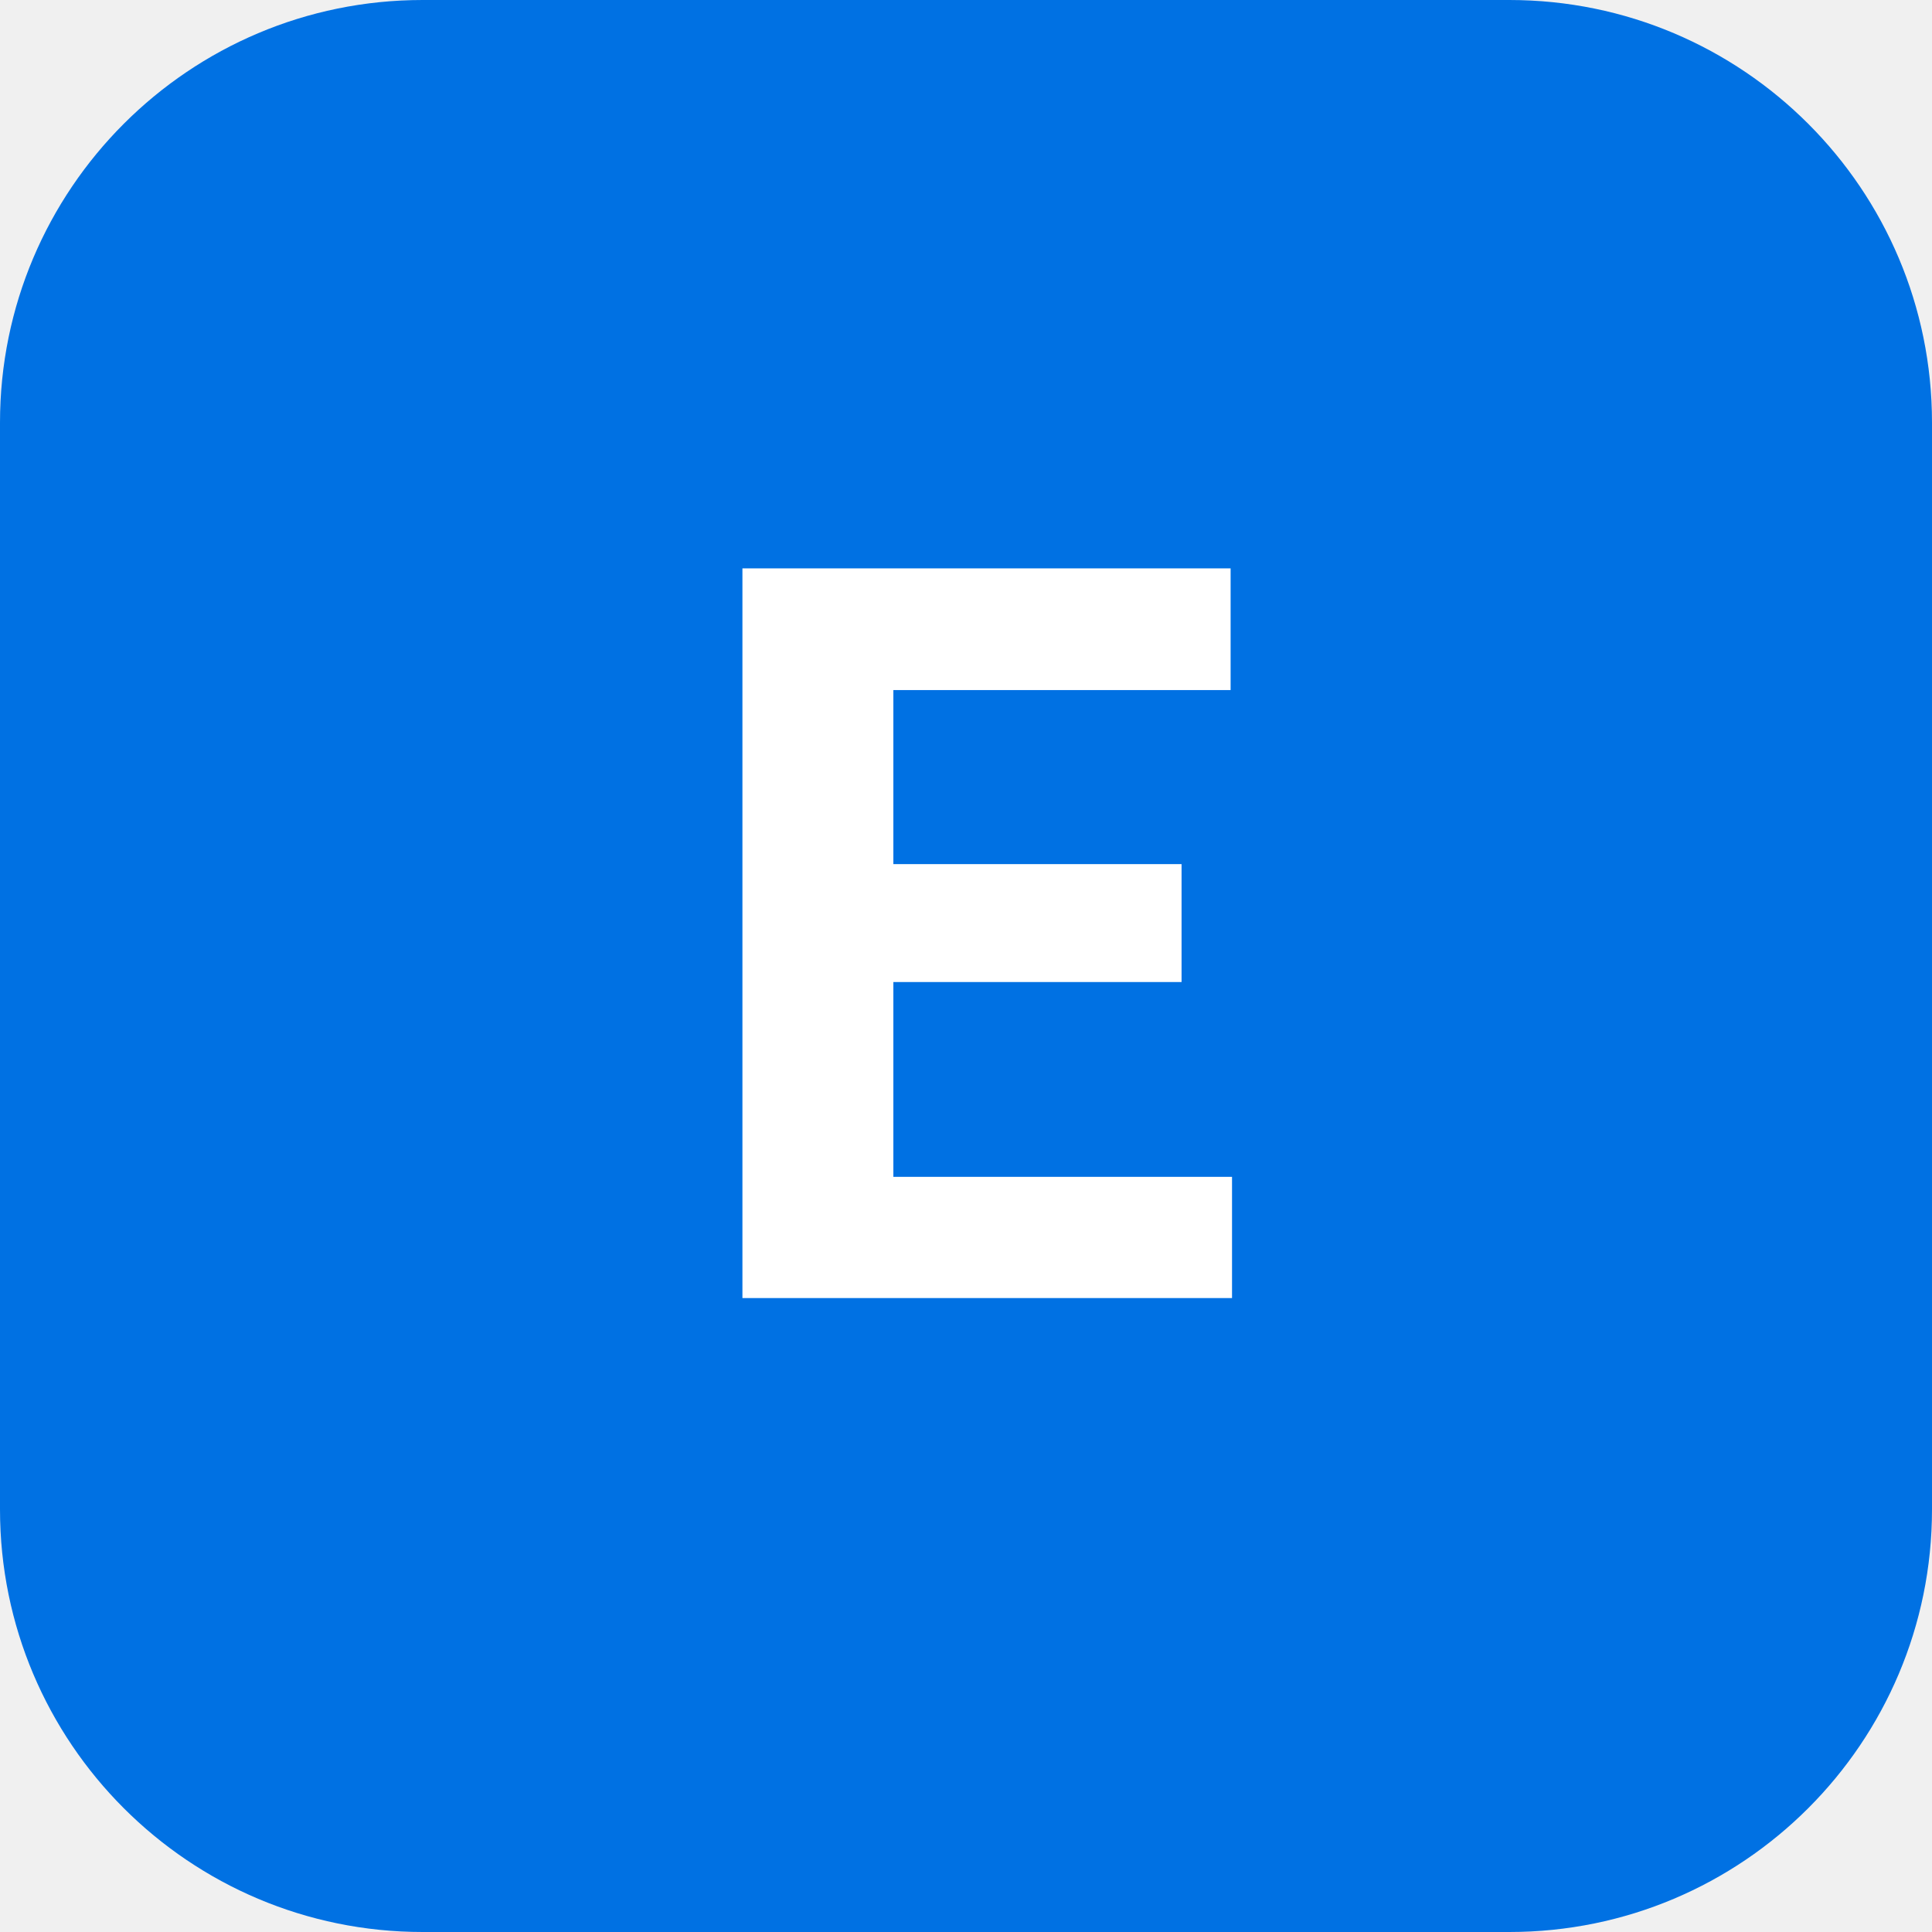
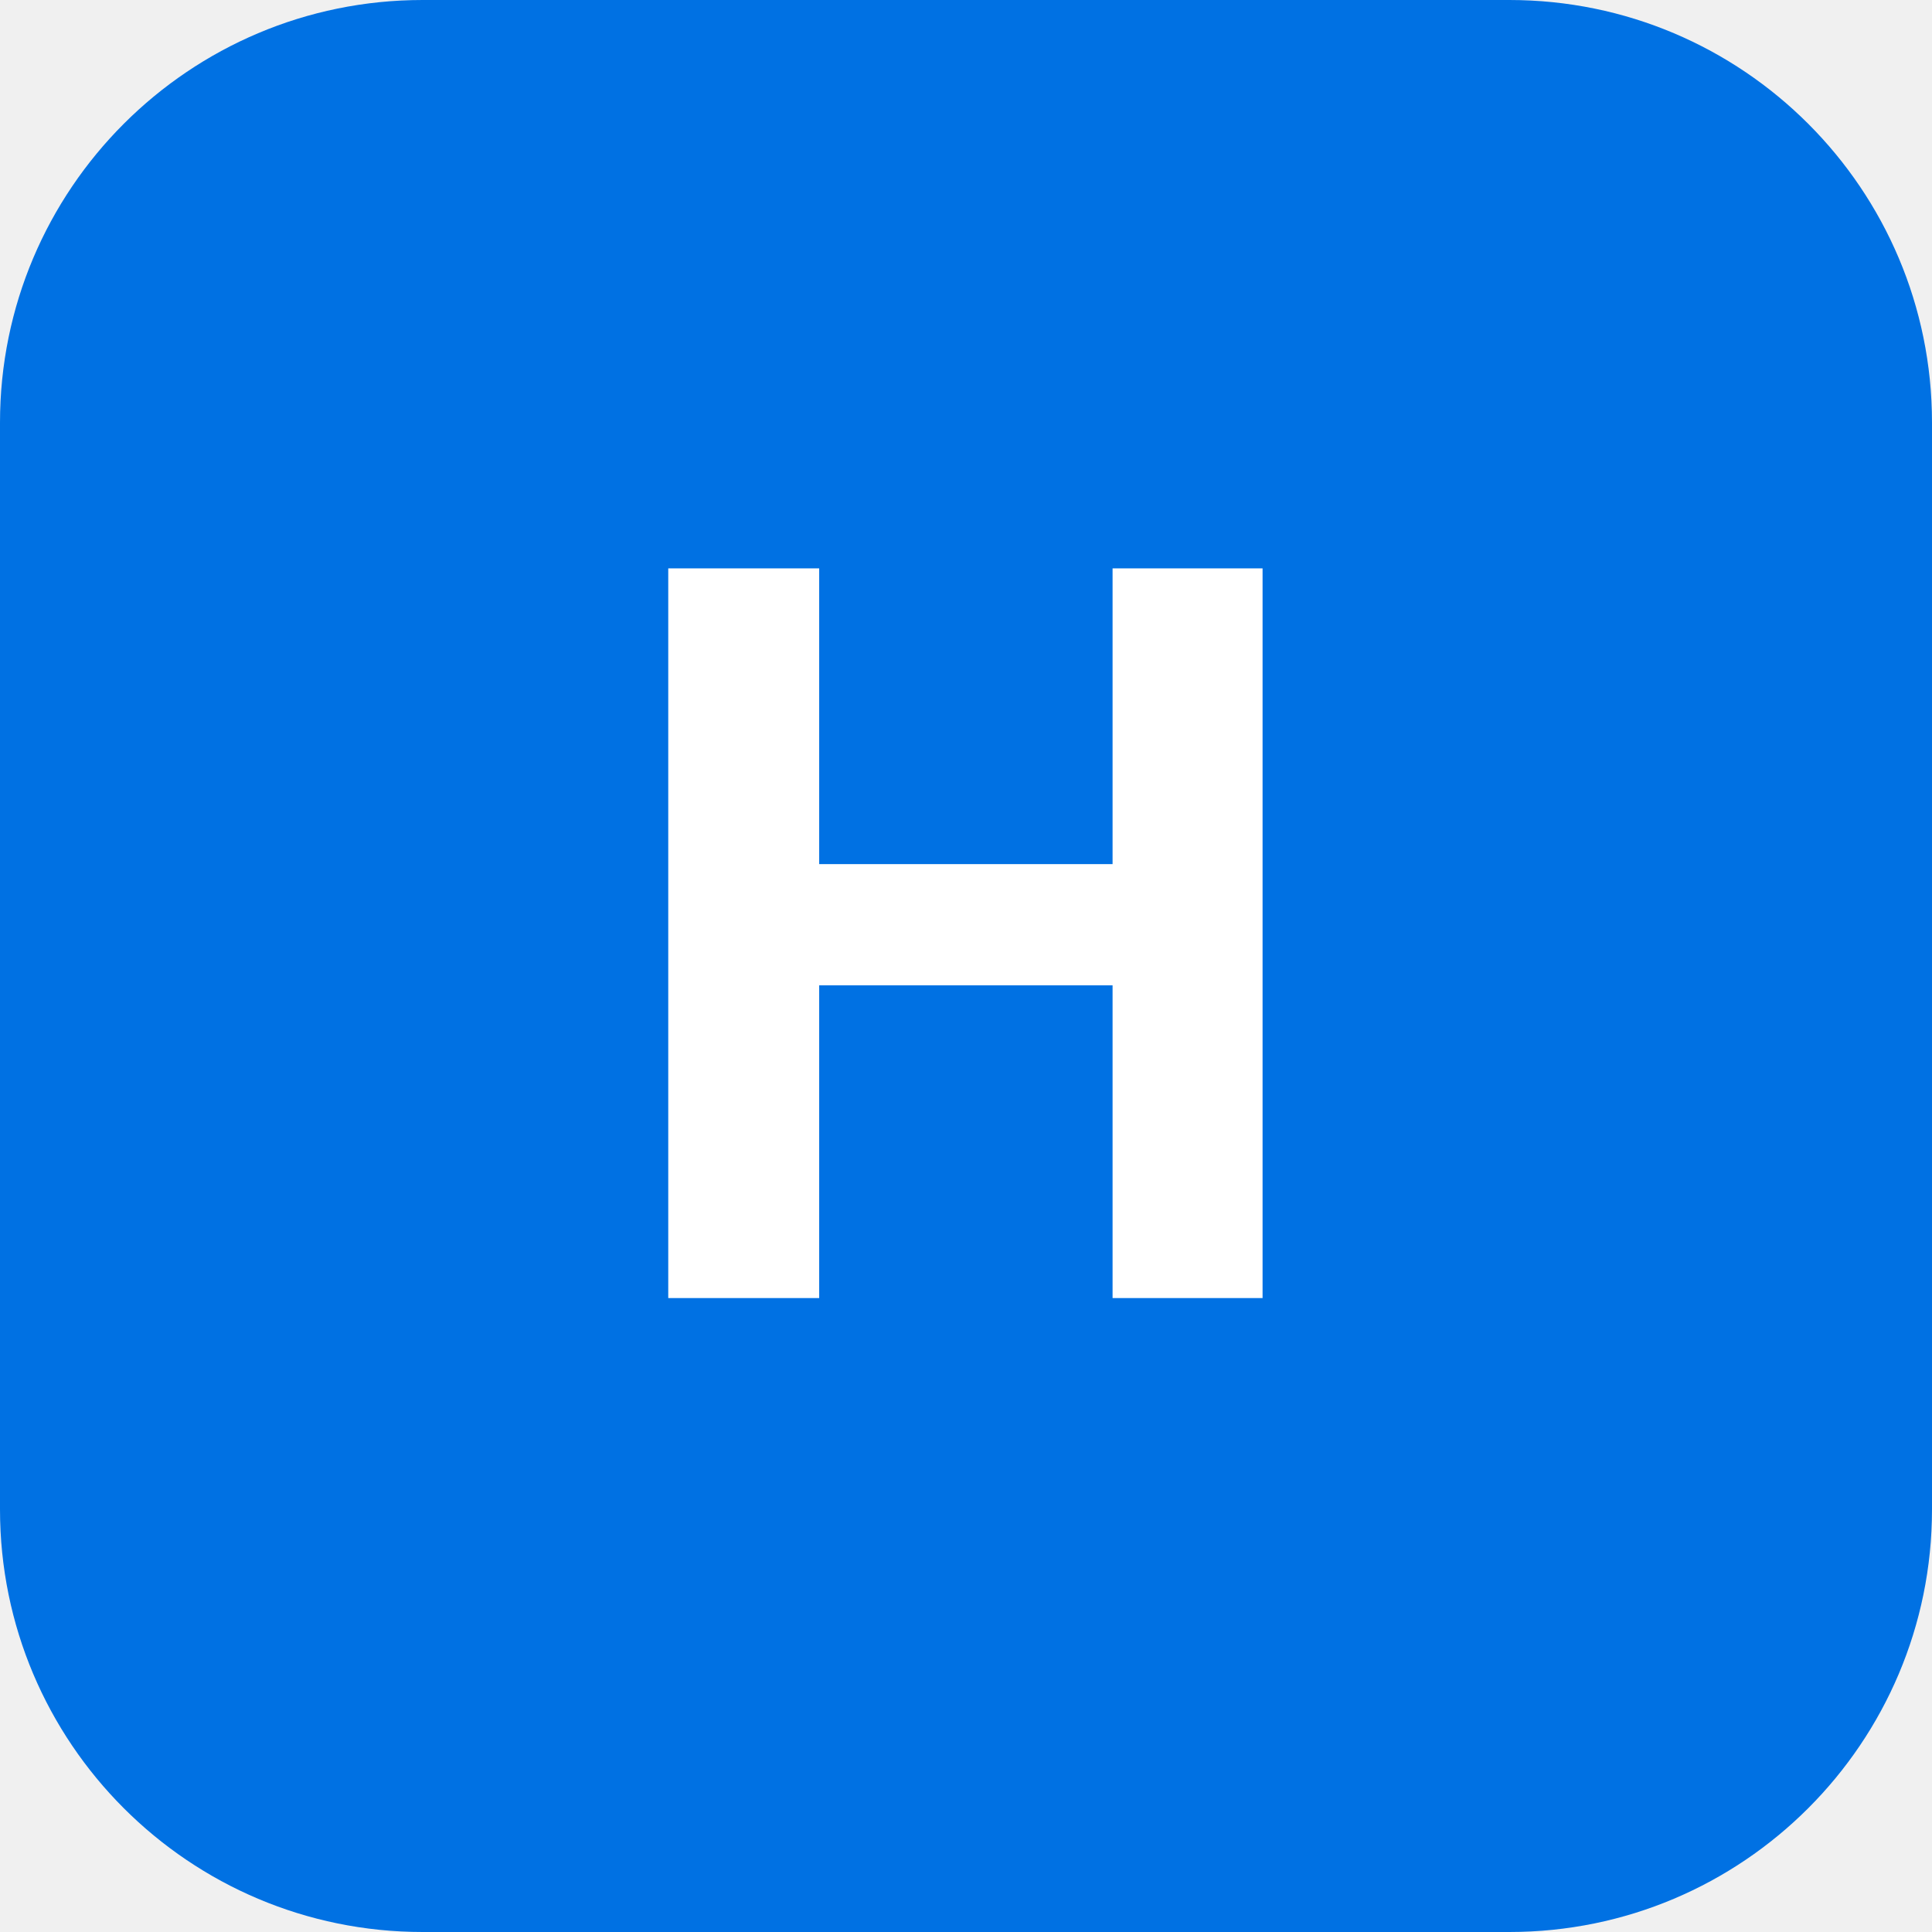
<svg xmlns="http://www.w3.org/2000/svg" viewBox="0 0 64 64">
  <rect width="64" height="64" rx="14" fill="#0071e3" />
-   <text x="32" y="43" font-family="-apple-system,BlinkMacSystemFont,Segoe UI,Roboto,sans-serif" font-size="34" font-weight="600" text-anchor="middle" fill="#fff">E</text>
+   <text x="32" y="43" font-family="-apple-system,BlinkMacSystemFont,Segoe UI,Roboto,sans-serif" font-size="34" font-weight="600" text-anchor="middle" fill="#fff">H</text>
</svg>
